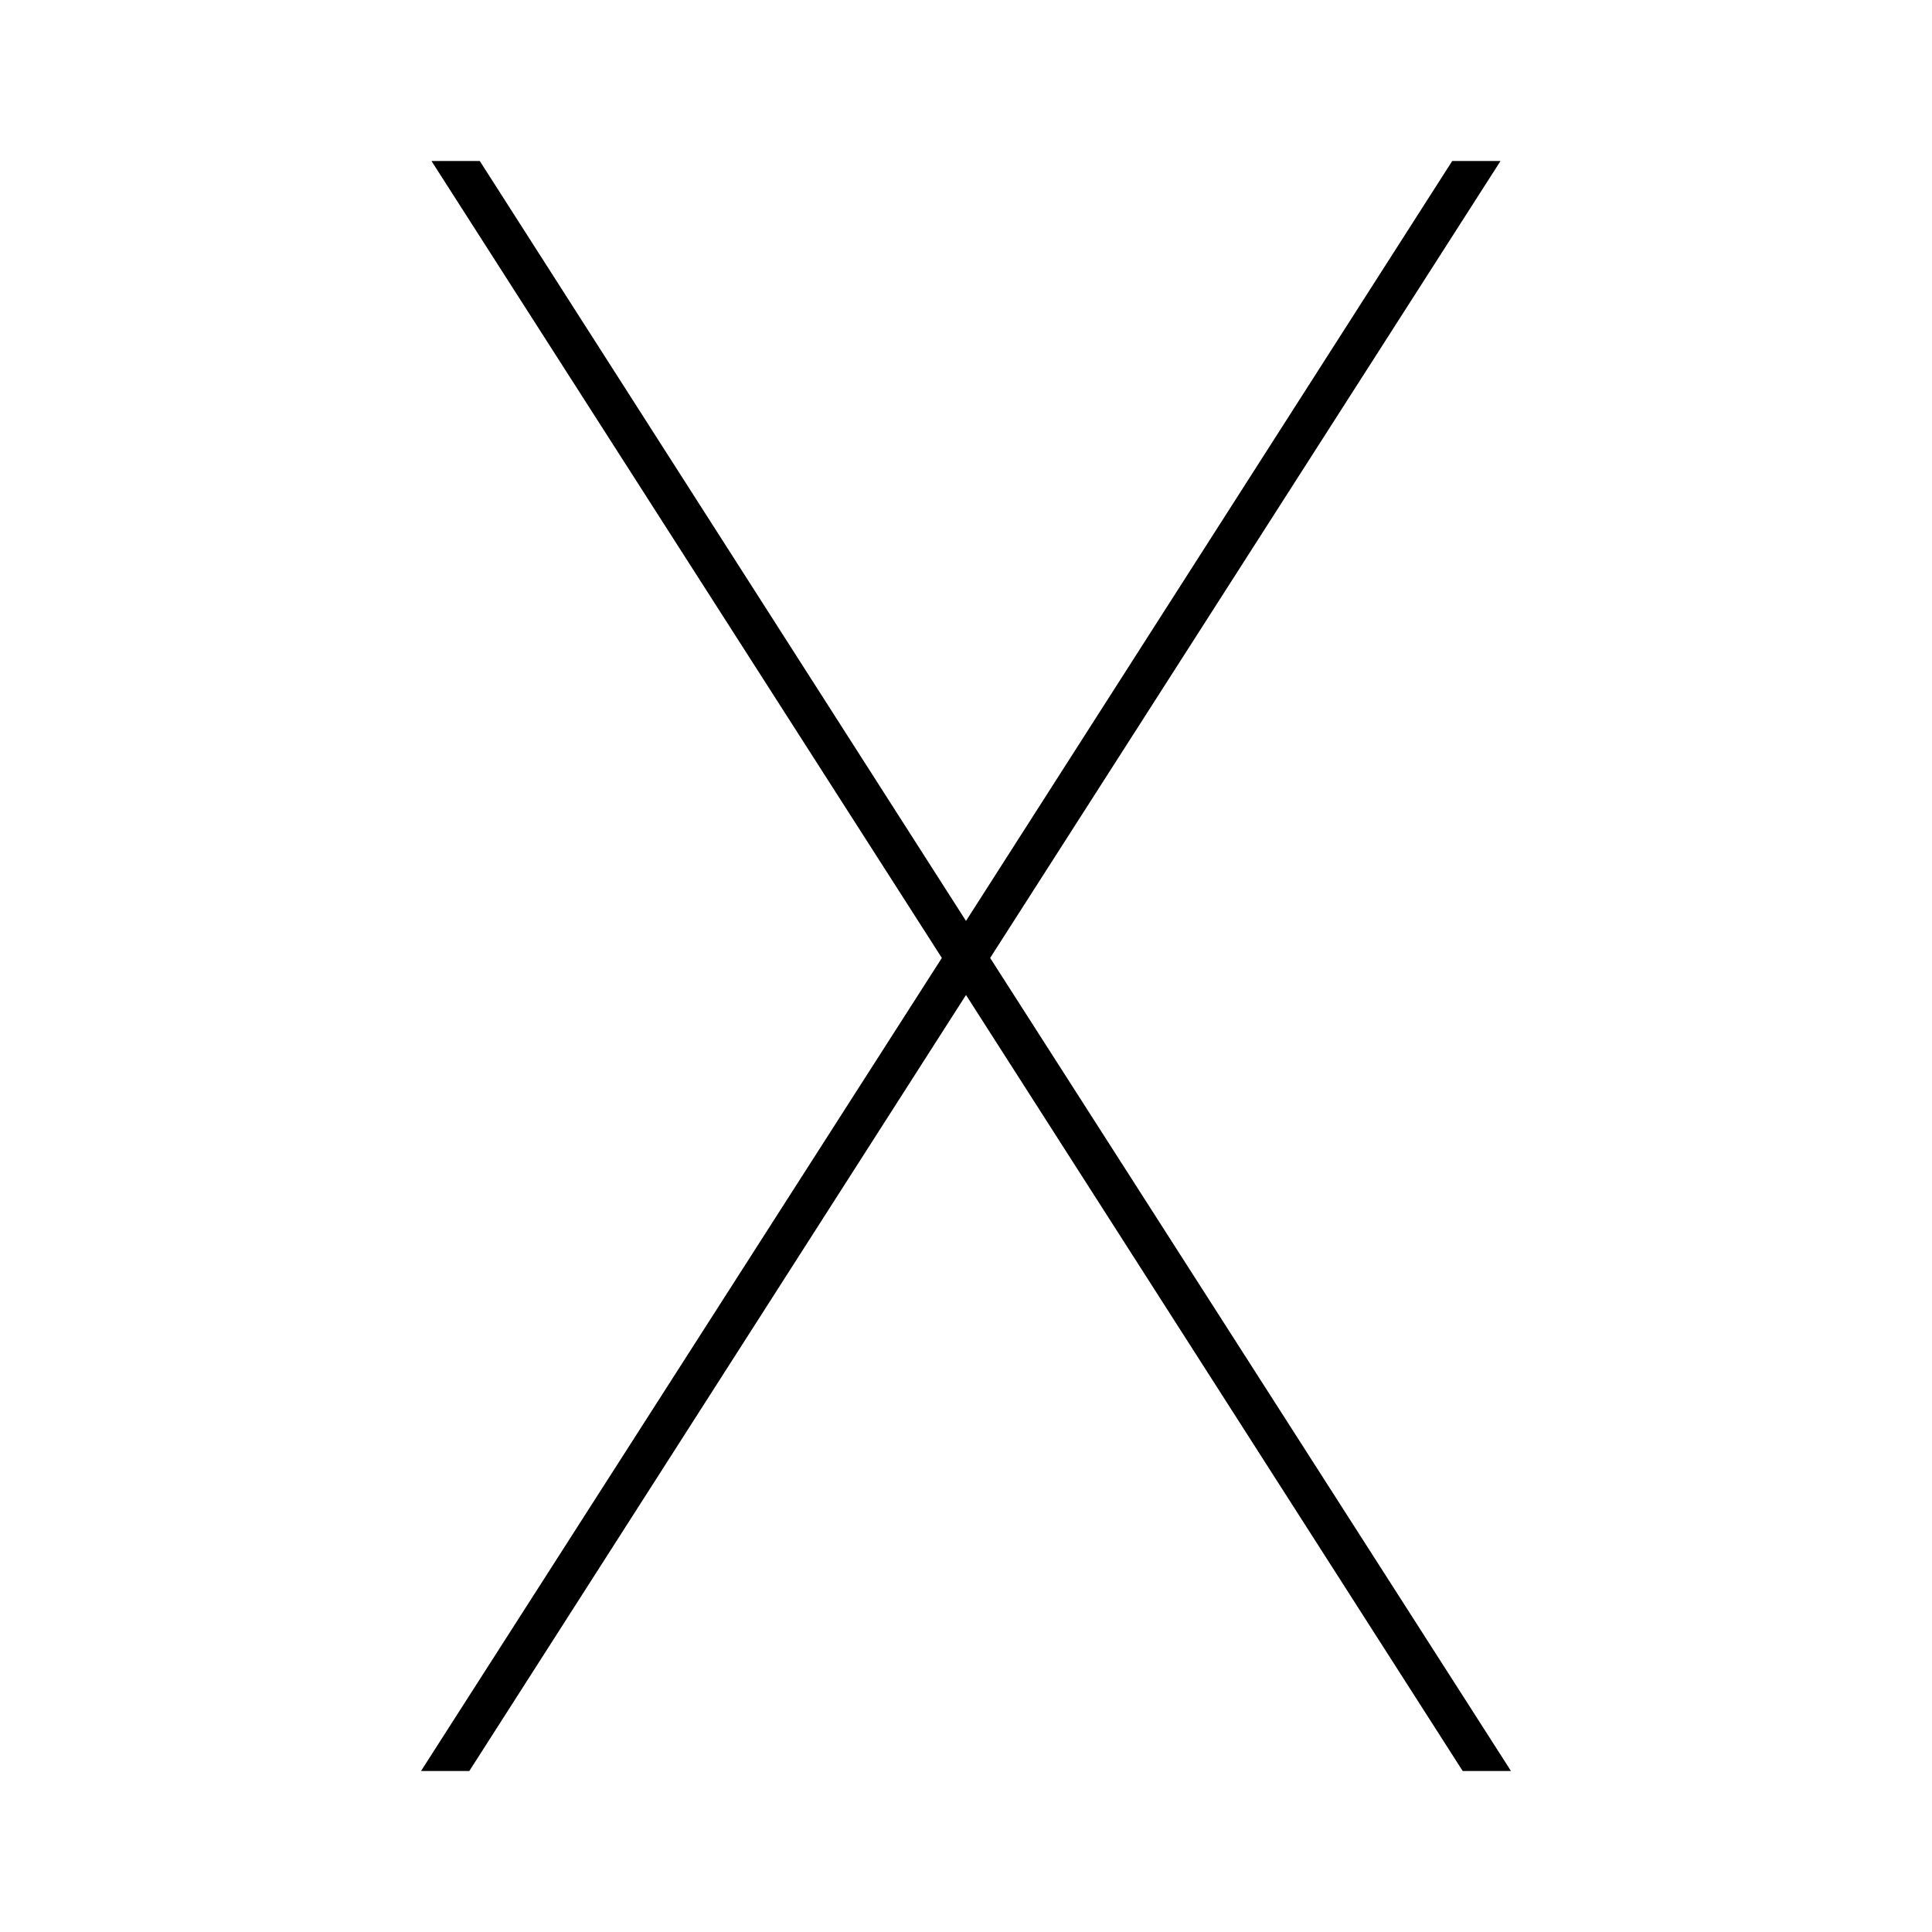
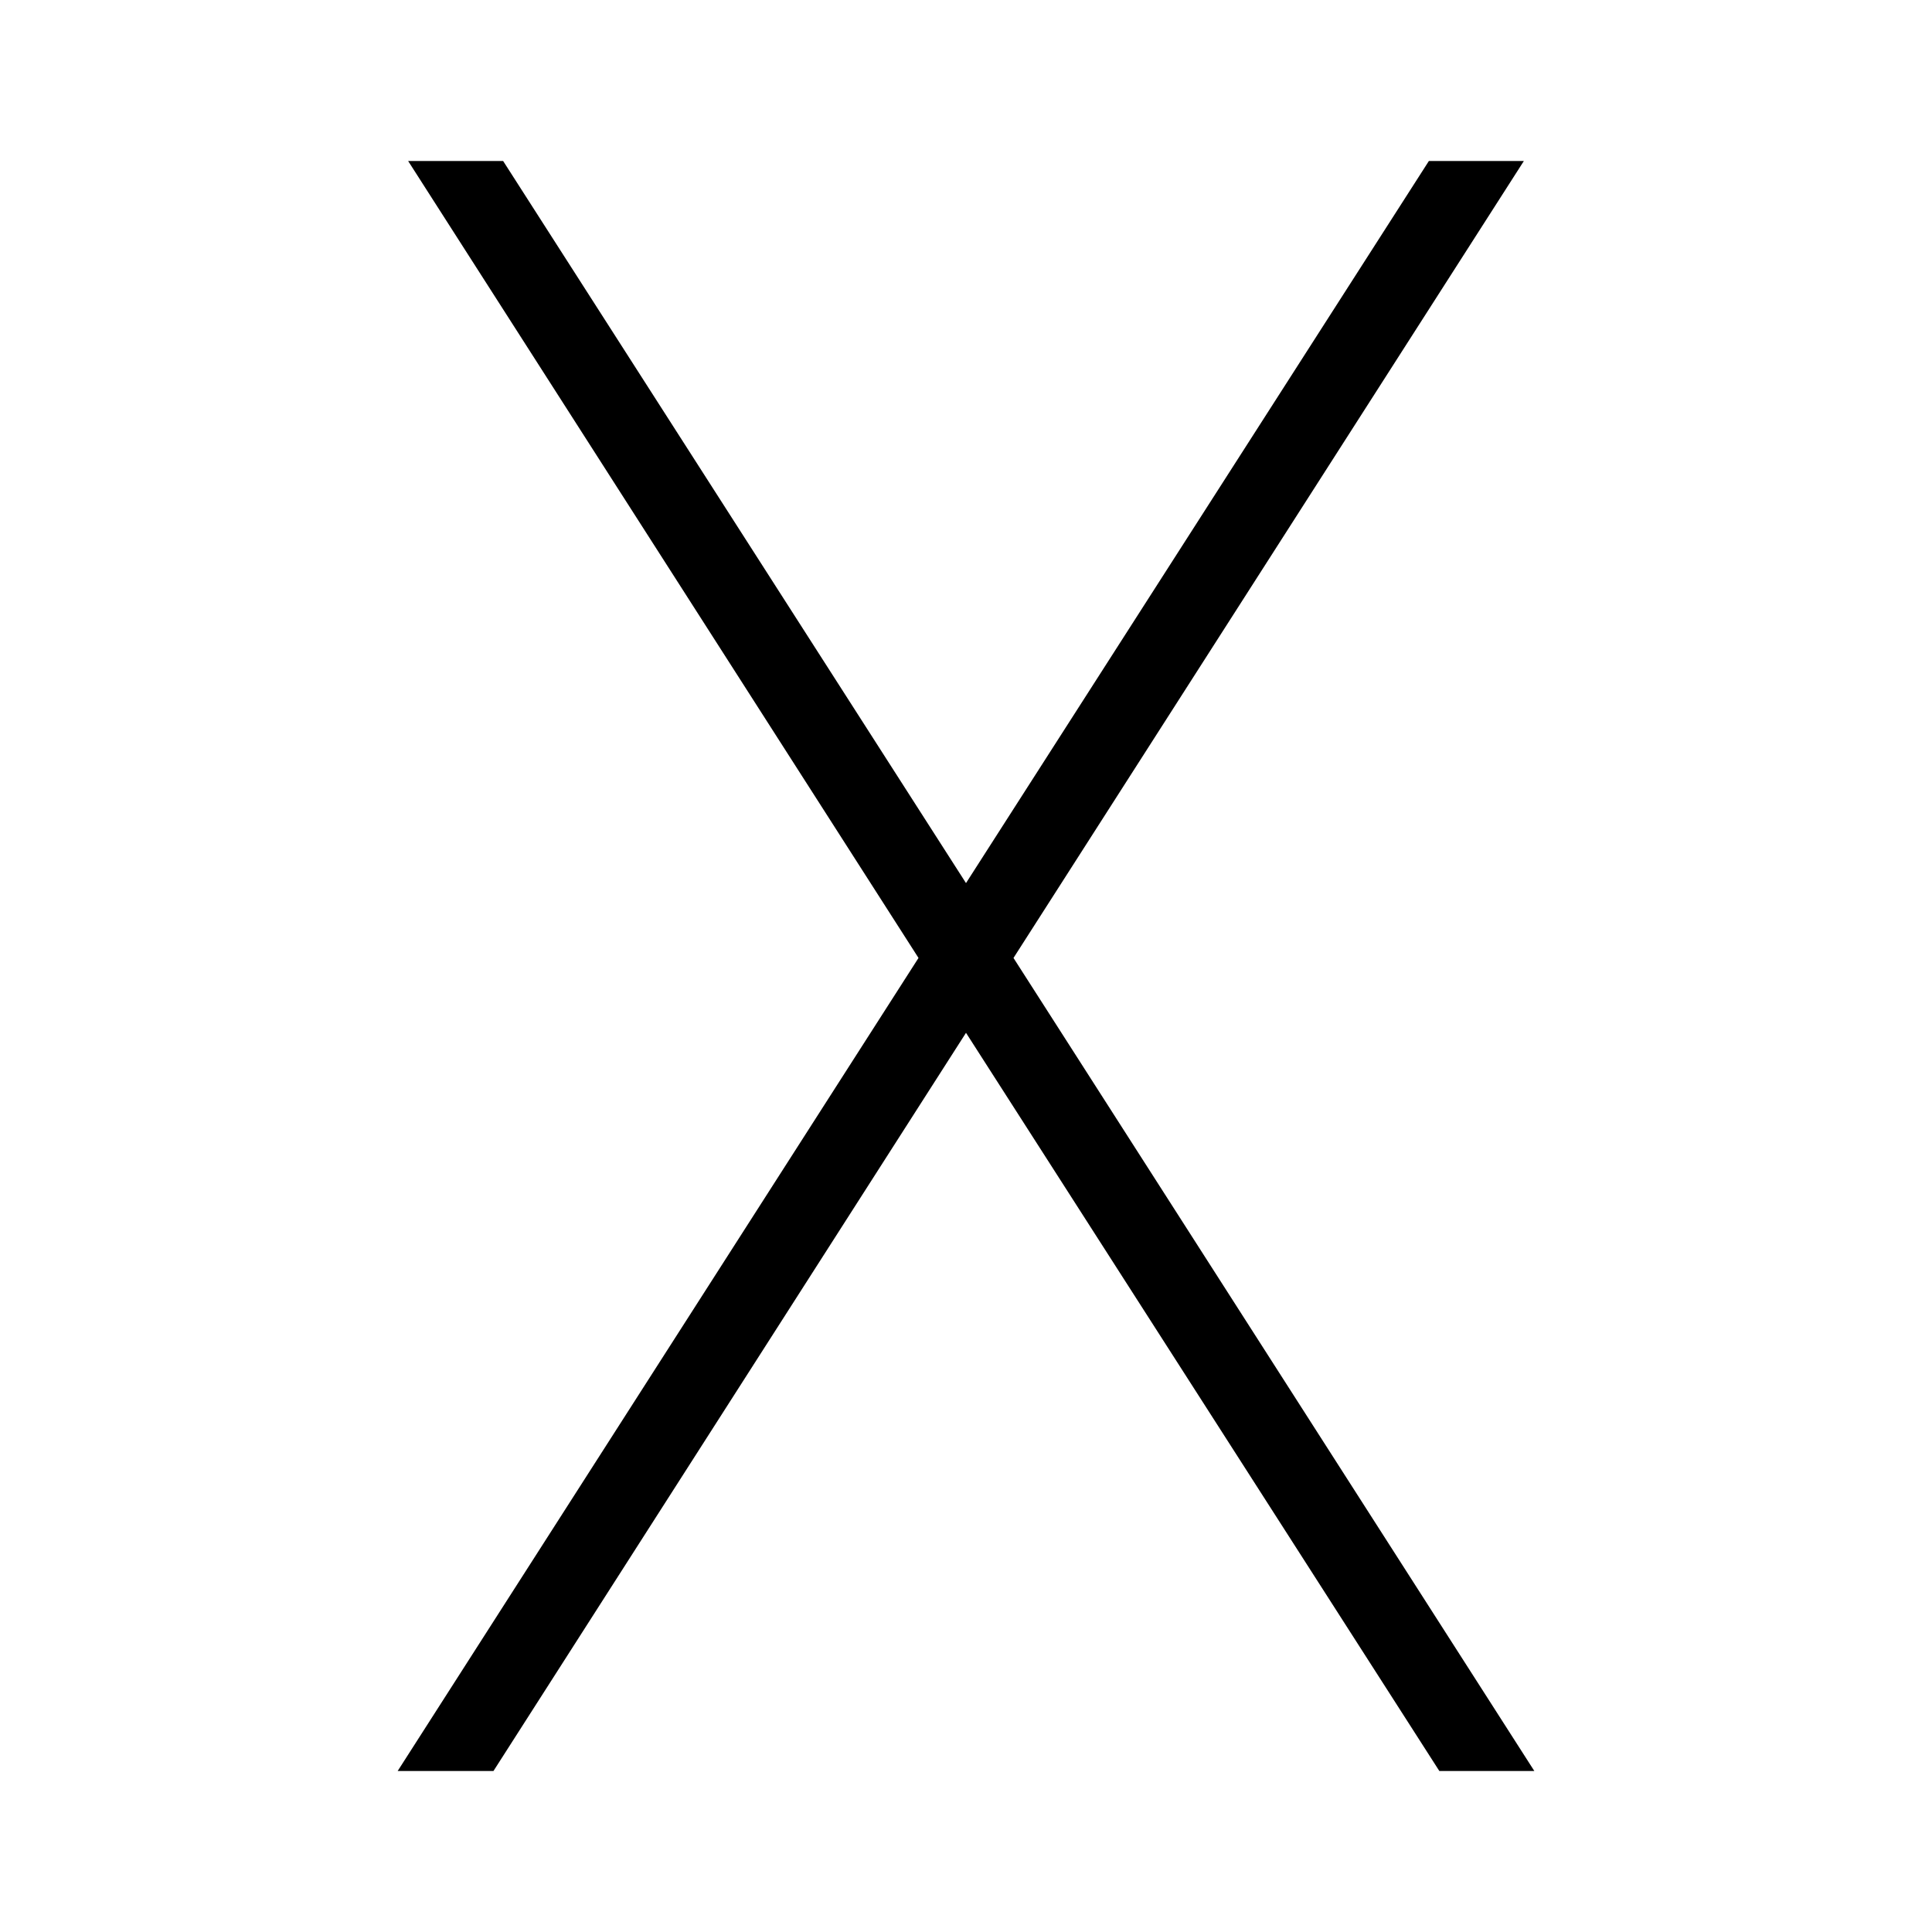
<svg xmlns="http://www.w3.org/2000/svg" id="Layer_1" data-name="Layer 1" viewBox="0 0 24 24">
-   <polygon points="5.23 22 5.83 22 12 12.36 18.17 22 18.77 22 12.3 11.9 18.64 2 18.04 2 12 11.44 5.96 2 5.36 2 11.7 11.9 5.23 22" />
+   <polygon points="18.93 2 17.75 2 12 10.97 6.25 2 5.07 2 11.41 11.9 4.94 22 6.13 22 12 12.83 17.88 22 19.06 22 12.59 11.9 18.93 2" />
</svg>
